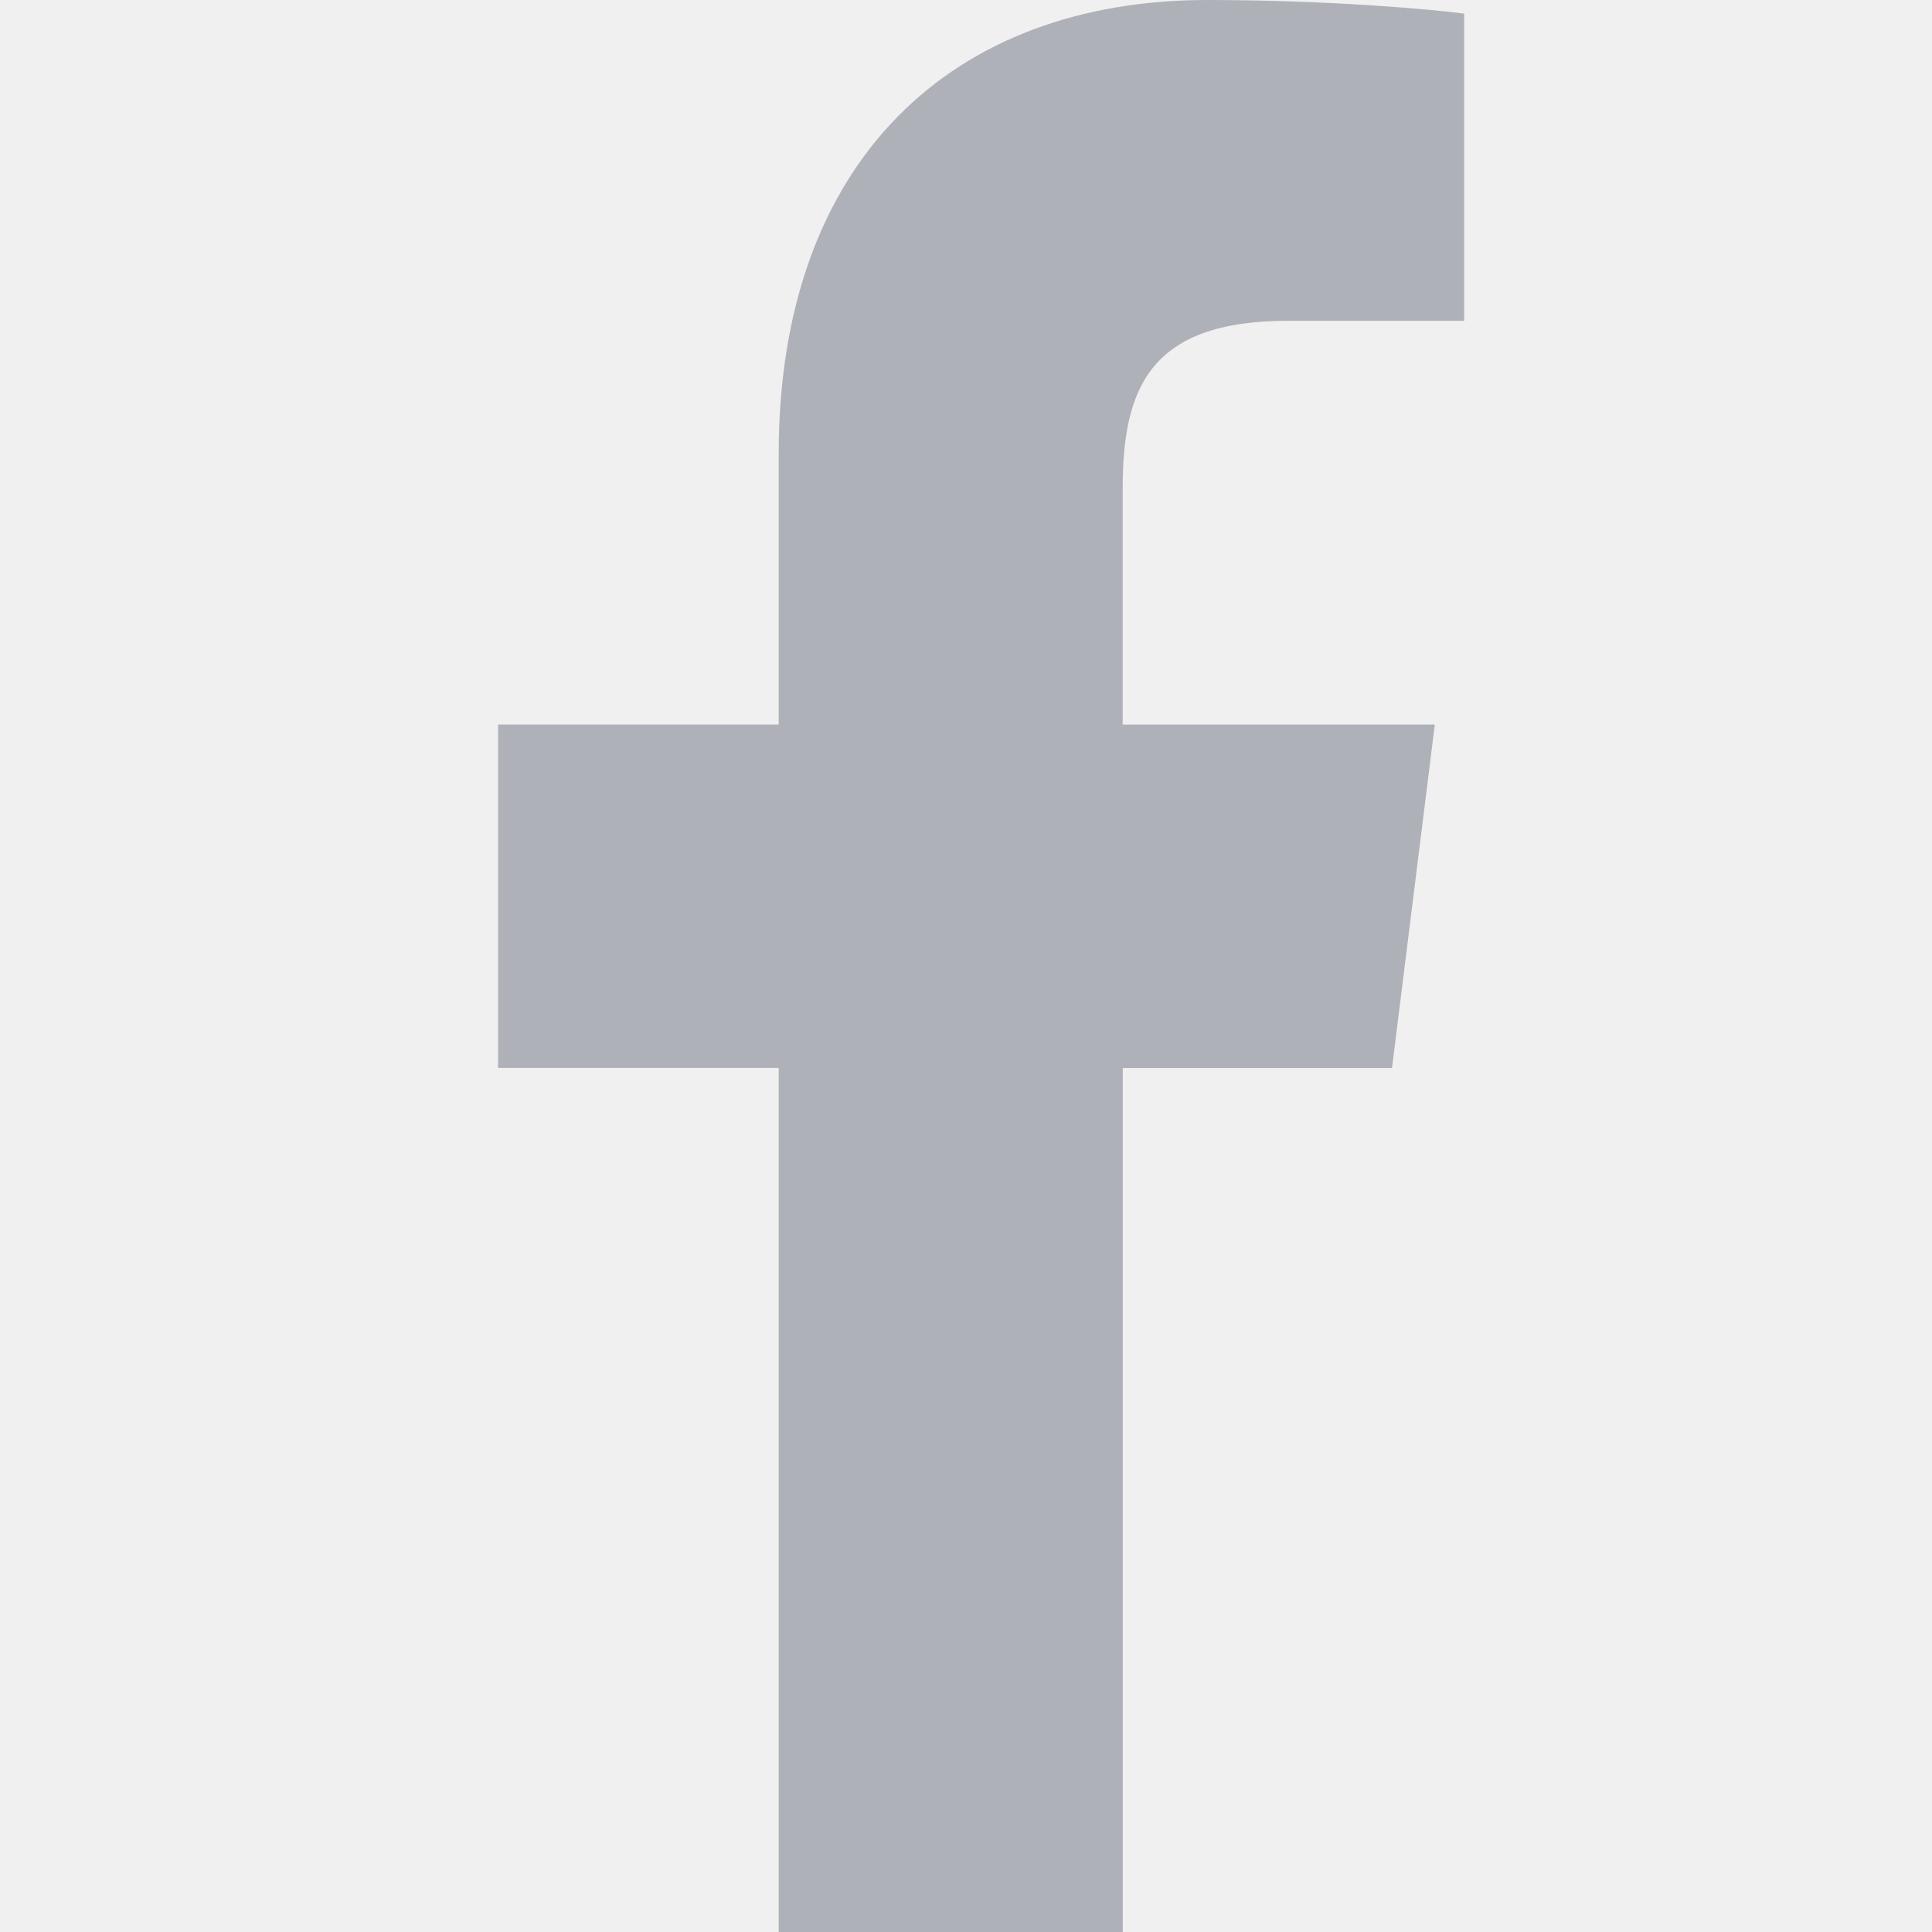
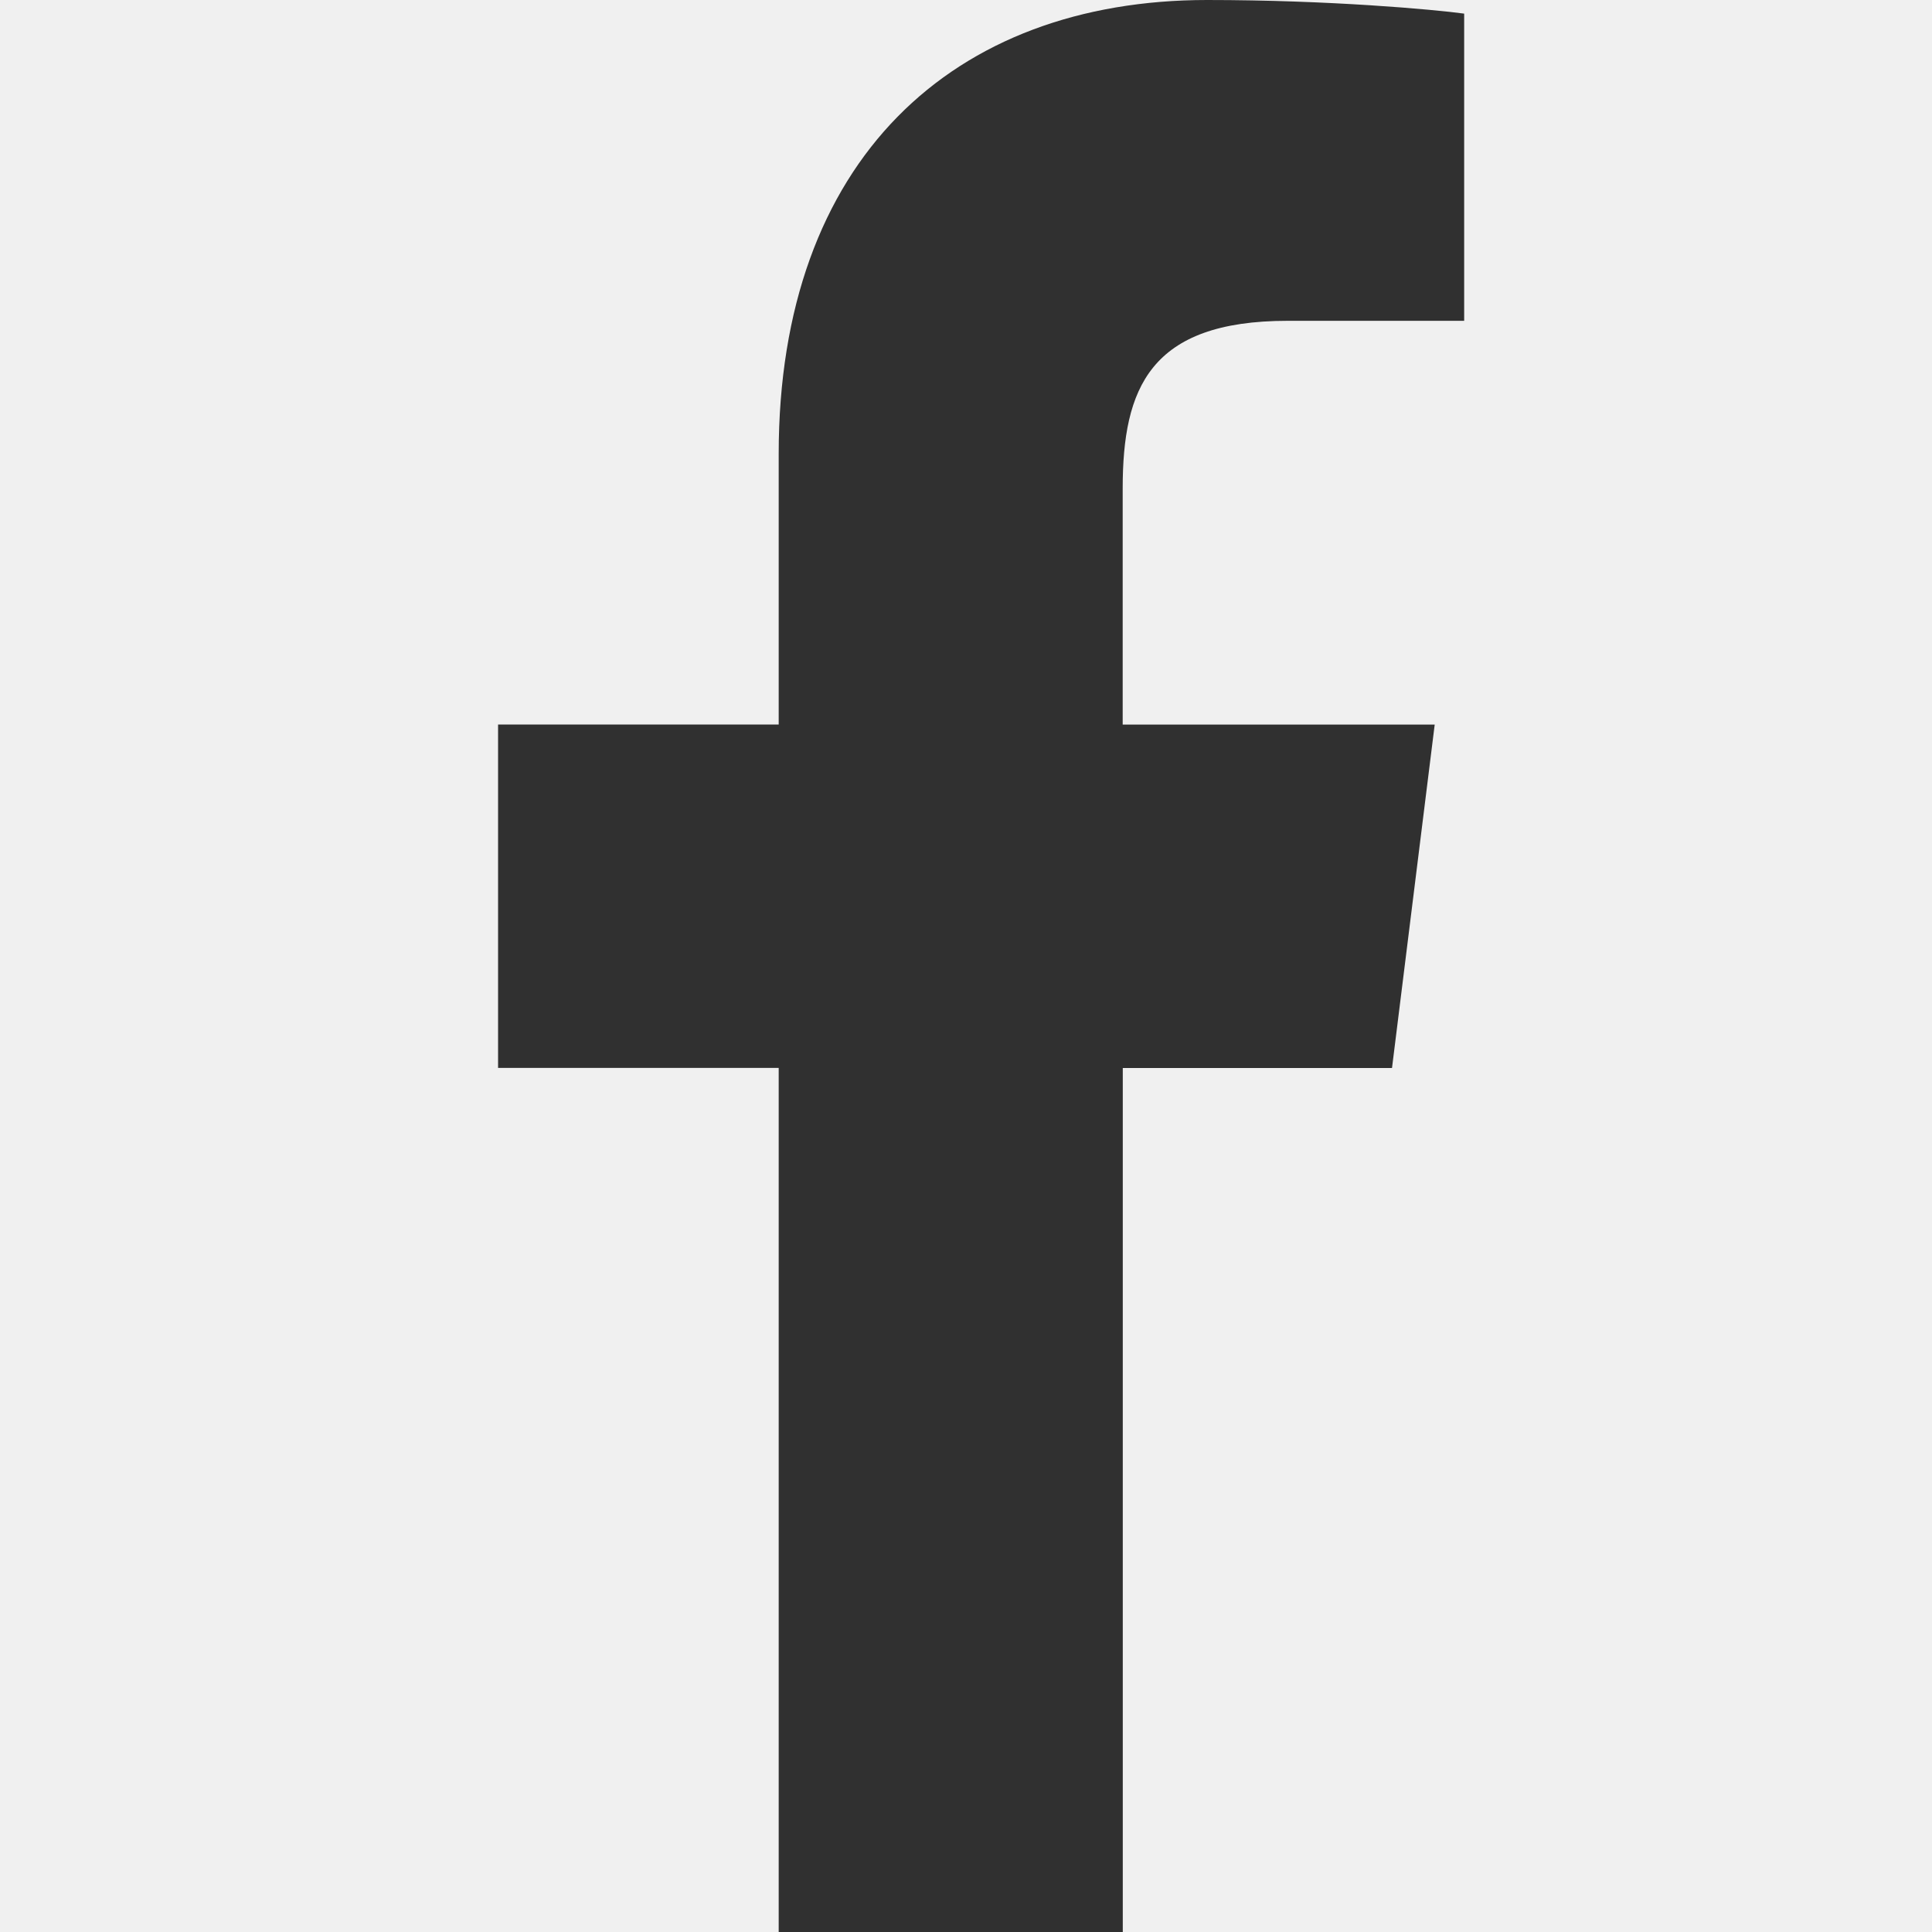
<svg xmlns="http://www.w3.org/2000/svg" width="20" height="20" viewBox="0 0 20 20" fill="none">
-   <g clip-path="url(#clip0_1_454)">
-     <path d="M13.331 3.321H15.157V0.141C14.842 0.098 13.758 0 12.497 0C9.864 0 8.061 1.656 8.061 4.699V7.5H5.156V11.055H8.061V20H11.623V11.056H14.41L14.853 7.501H11.622V5.052C11.623 4.024 11.899 3.321 13.331 3.321Z" fill="#AFB1B8" />
+   <g clip-path="url(#clip0_1_202)">
+     <path d="M13.331 3.321H15.157V0.141C14.842 0.098 13.758 0 12.497 0C9.864 0 8.061 1.656 8.061 4.699V7.5H5.156V11.055H8.061V20H11.623V11.056H14.41L14.852 7.501H11.622V5.052C11.623 4.024 11.899 3.321 13.331 3.321Z" fill="#303030" />
  </g>
  <defs>
-     <clipPath id="clip0_1_454">
+     <clipPath id="clip0_1_202">
      <rect width="20" height="20" fill="white" />
    </clipPath>
  </defs>
</svg>
